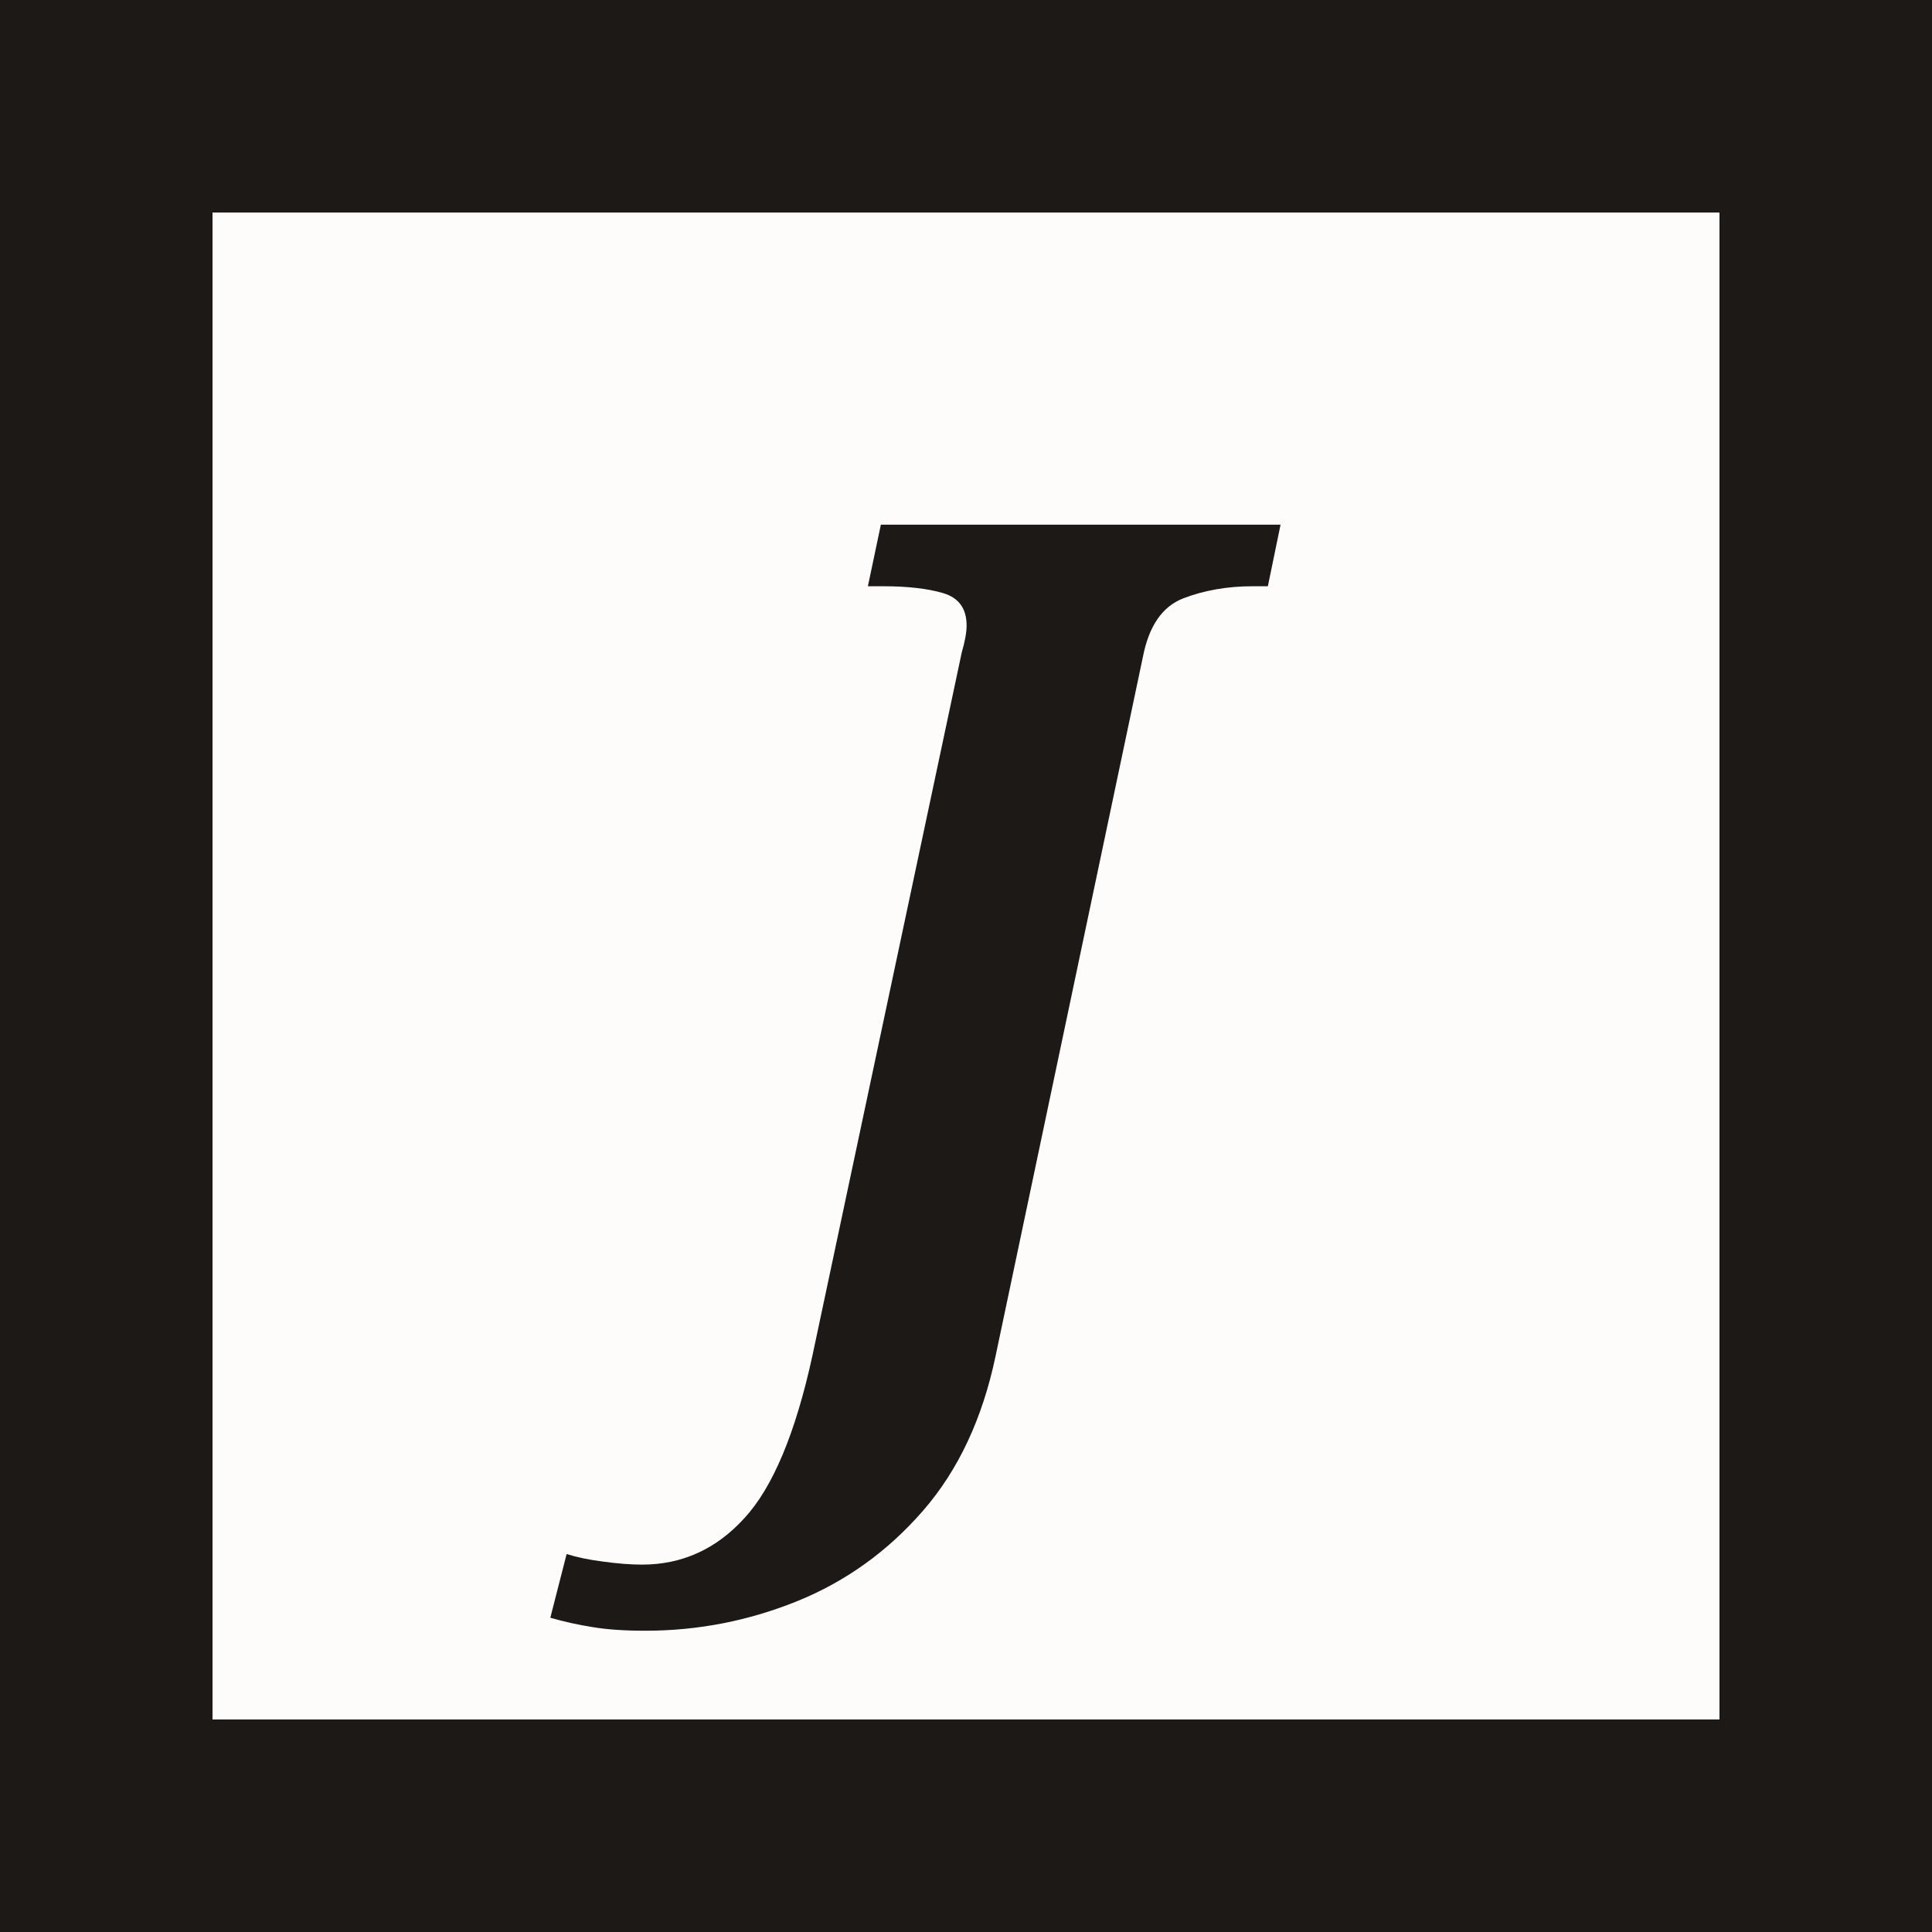
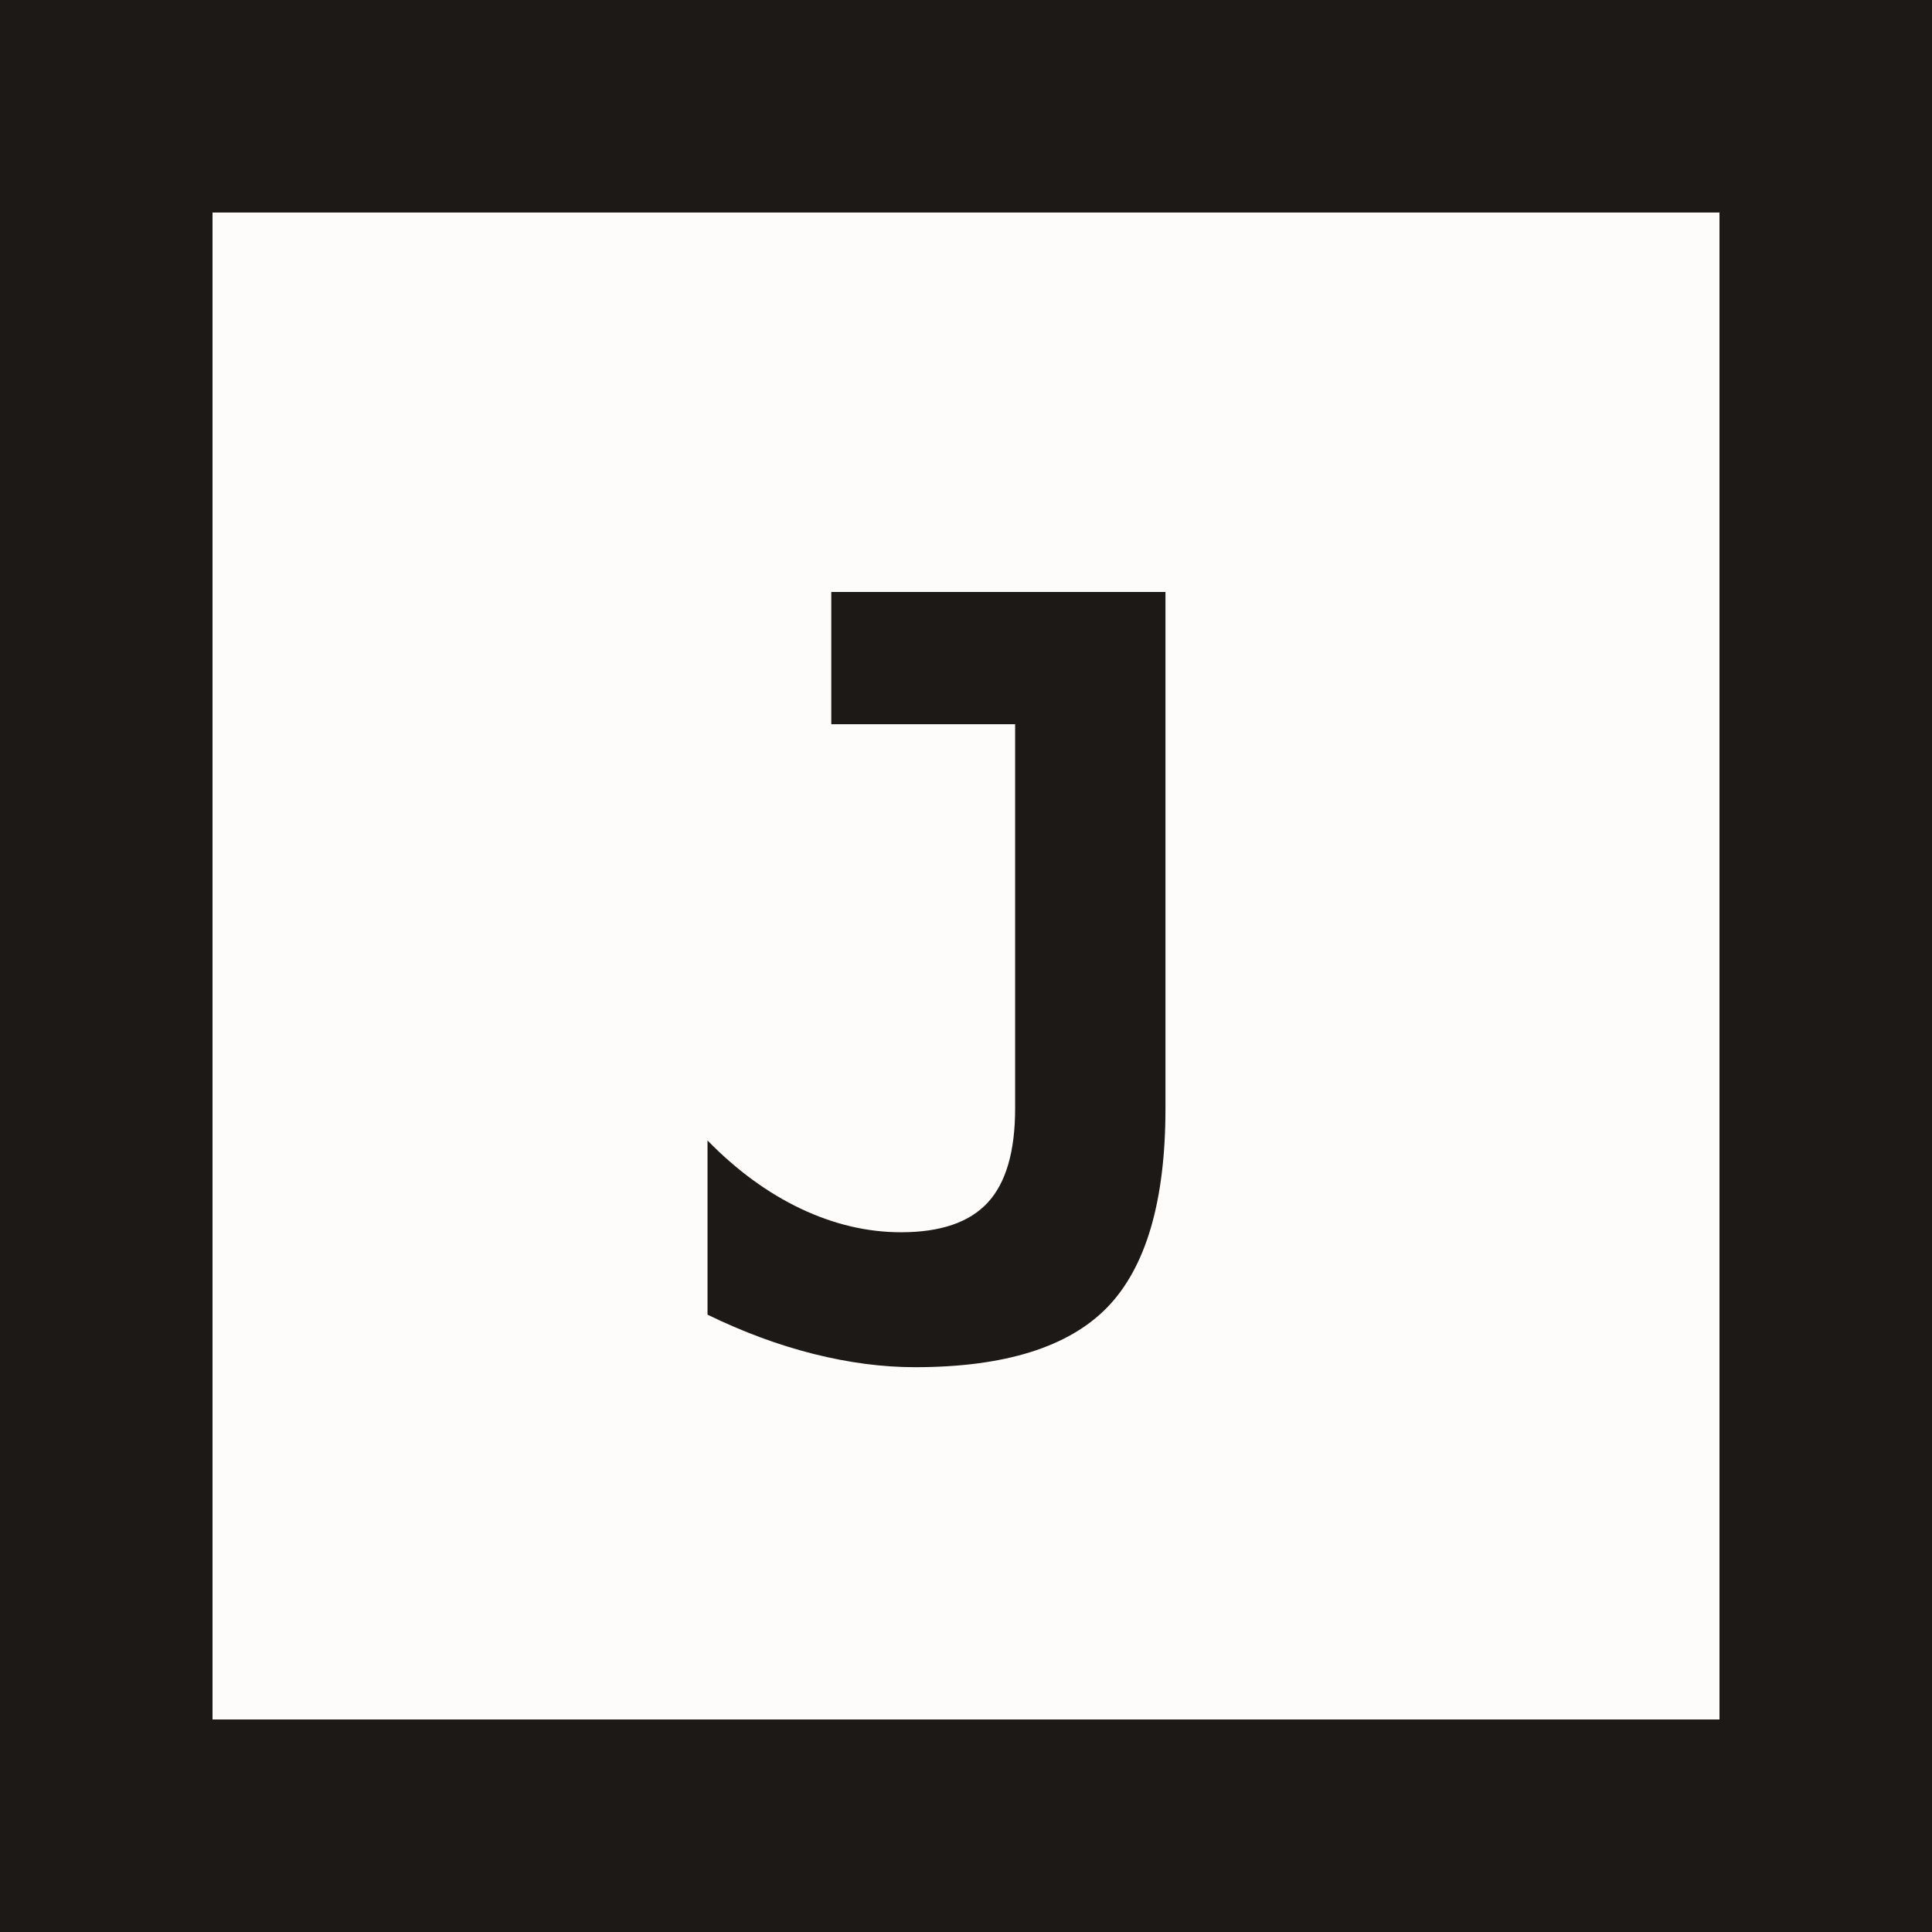
<svg xmlns="http://www.w3.org/2000/svg" viewBox="0 0 100 100">
  <rect width="100" height="100" fill="#1c1917" />
  <rect x="8" y="8" width="84" height="84" fill="#fdfcfb" stroke="#1c1917" stroke-width="6" />
-   <text x="50" y="70" font-family="'Playfair Display', Georgia, serif" font-size="60" font-weight="900" font-style="italic" fill="#1c1917" text-anchor="middle">J</text>
+   <text x="50" y="70" font-family="'Silkscreen', monospace" font-size="54" font-weight="700" fill="#1c1917" text-anchor="middle">J</text>
</svg>
